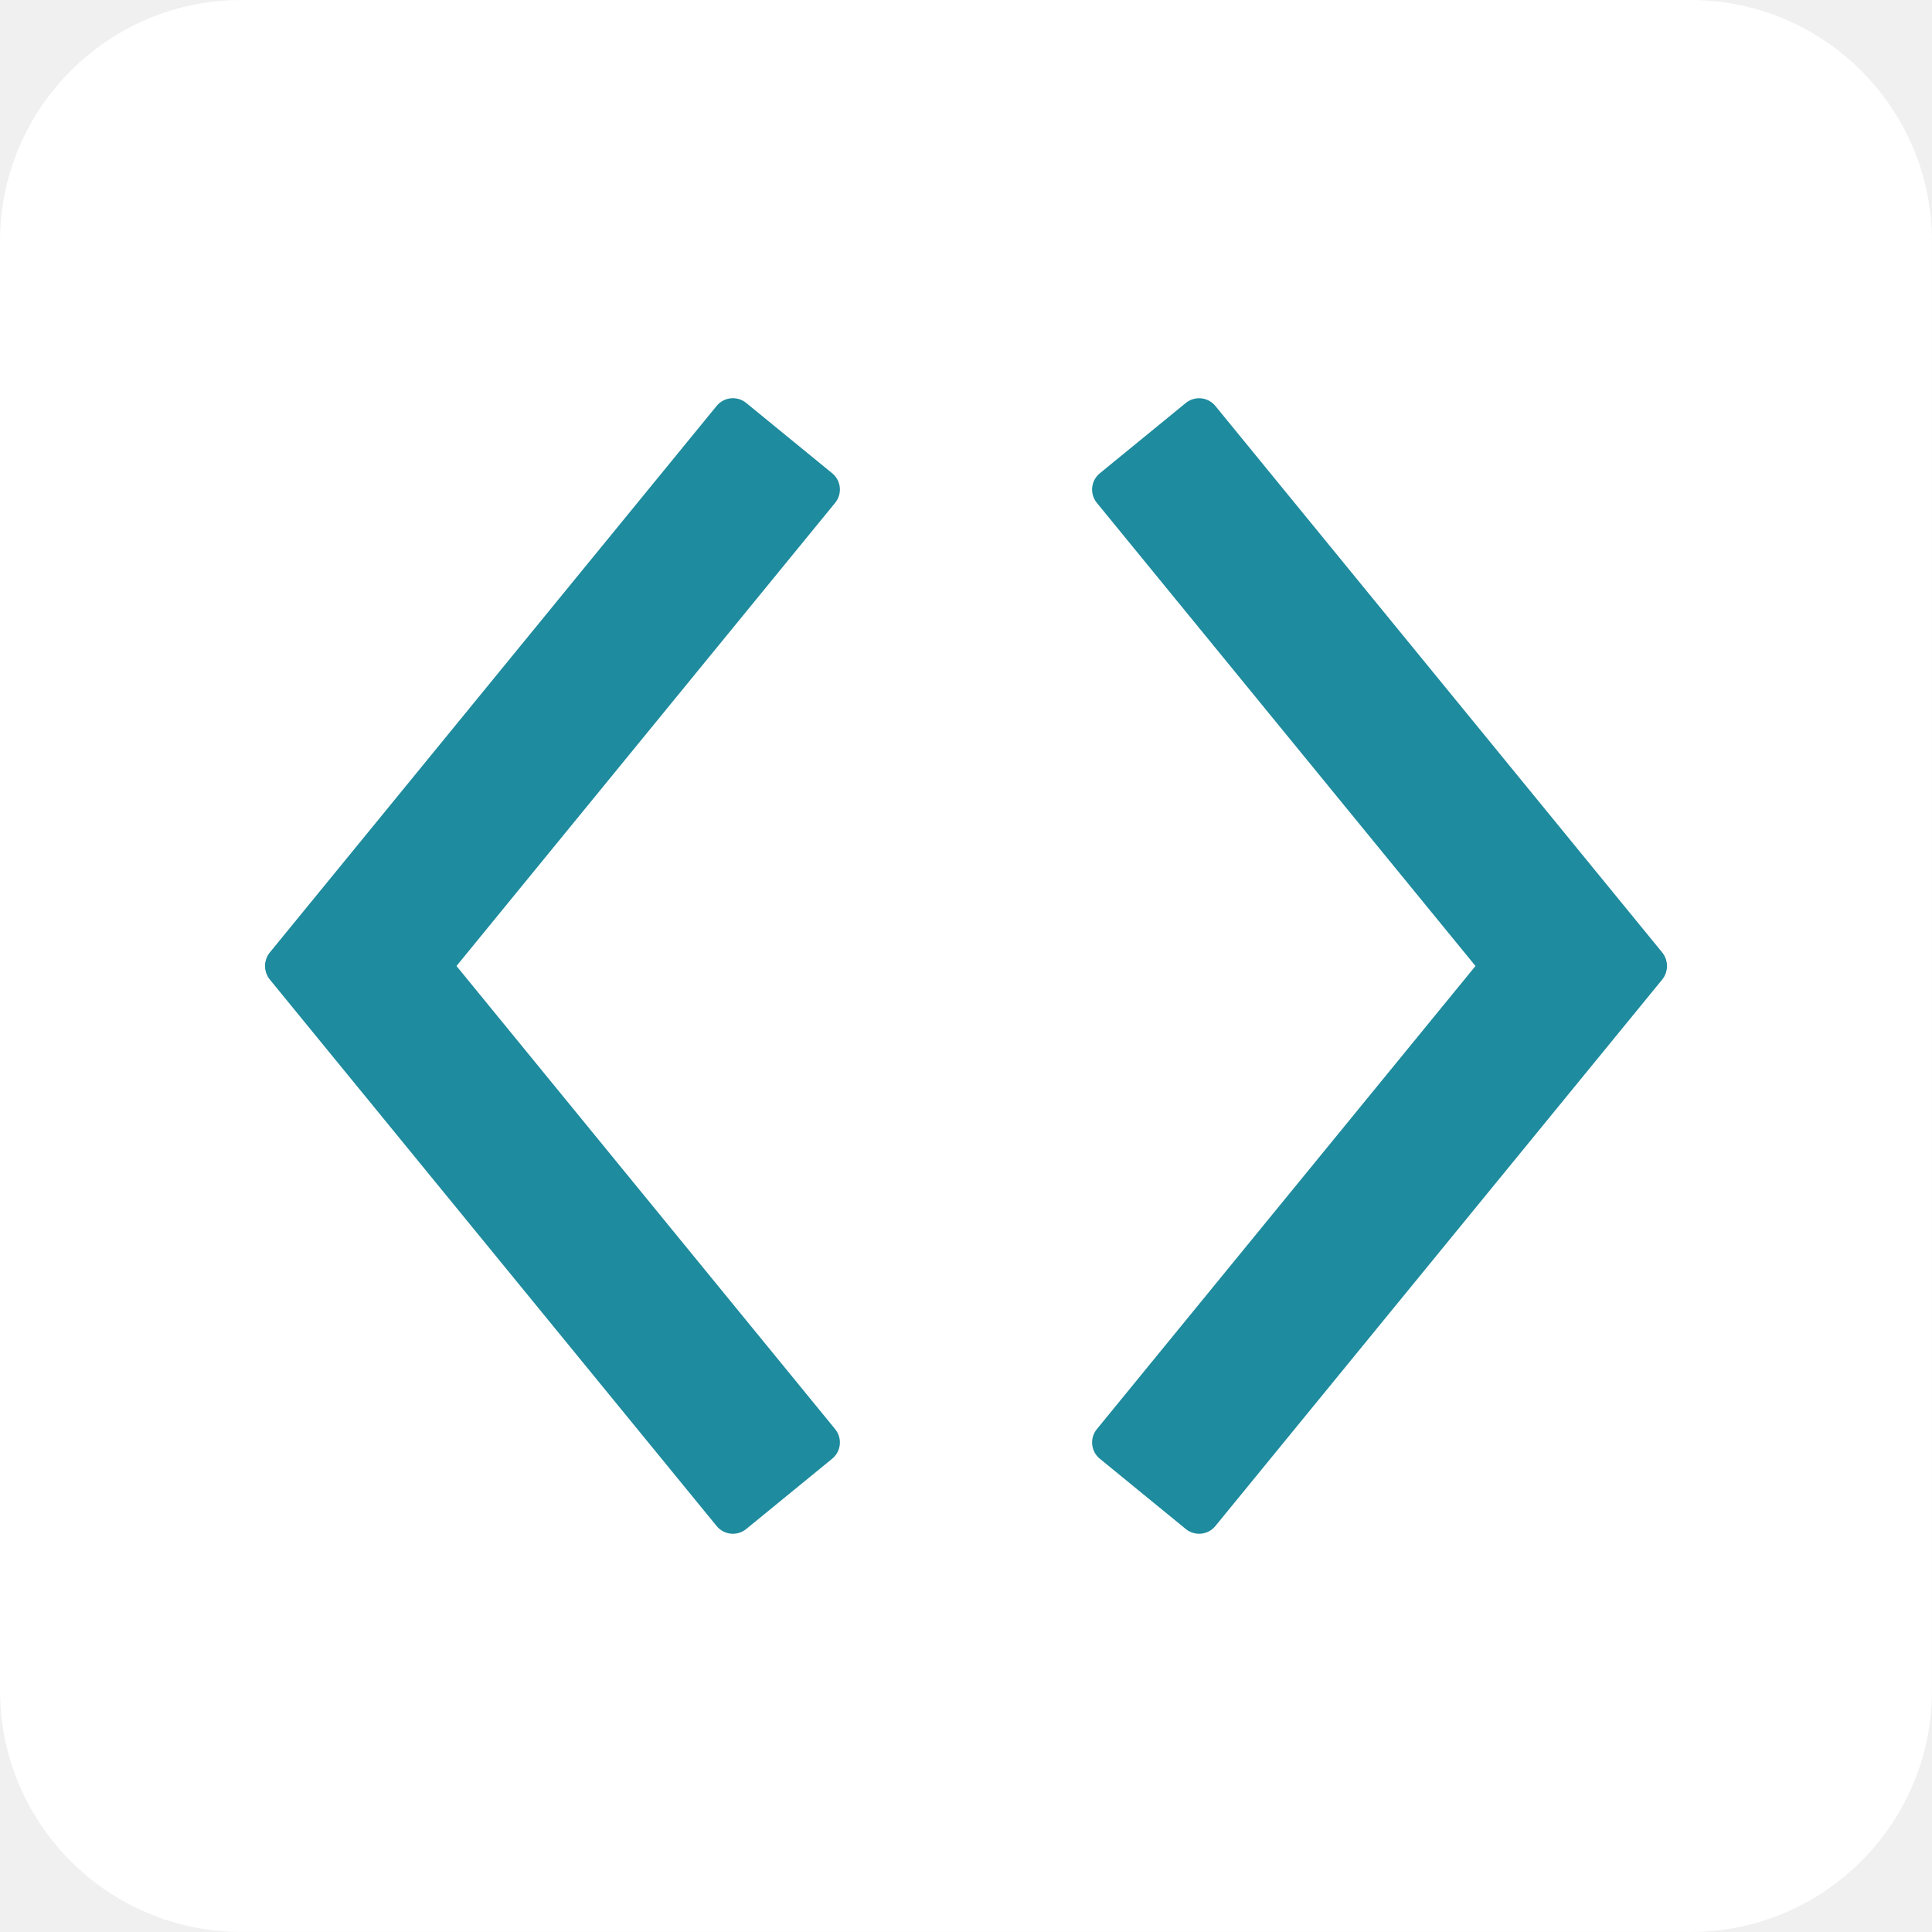
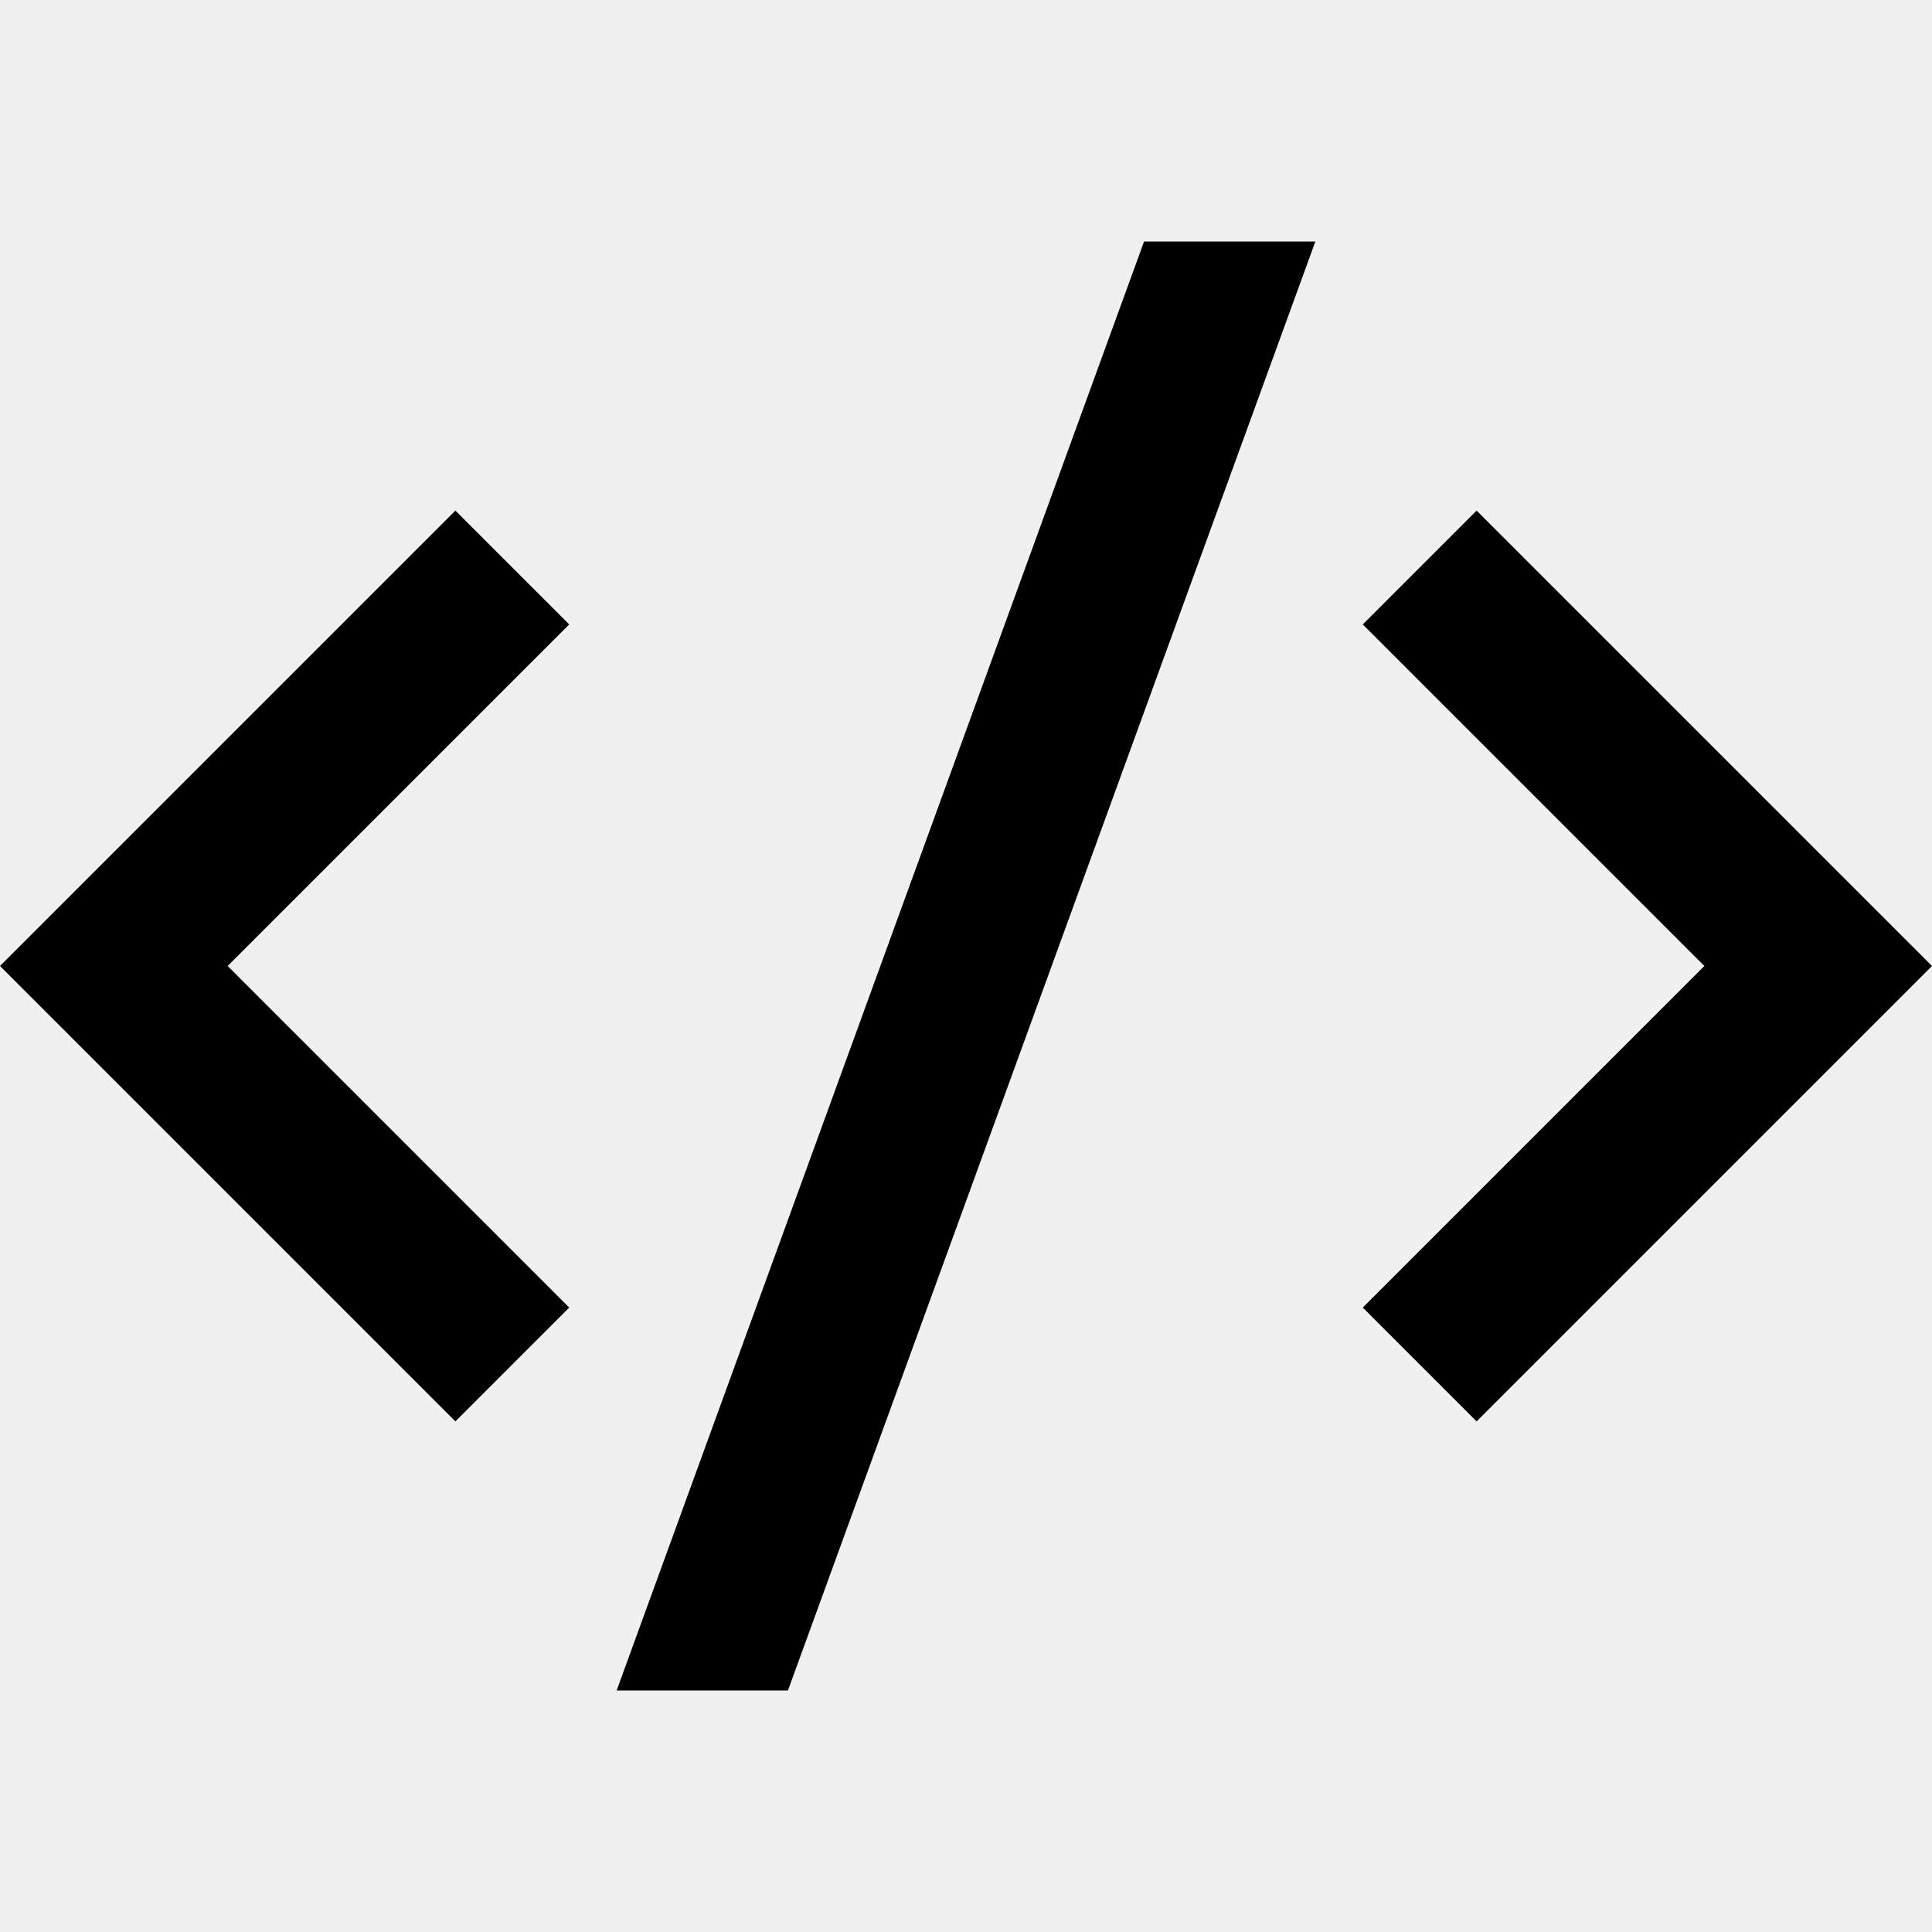
- <svg xmlns="http://www.w3.org/2000/svg" viewBox="0 0 64 64" xml:space="preserve" fill-rule="evenodd" clip-rule="evenodd" stroke-linejoin="round" stroke-miterlimit="2">
-   <path fill="none" d="M0 0h64v64H0z" />
-   <clipPath id="a">
-     <path d="M0 0h64v64H0z" />
-   </clipPath>
-   <g clip-path="url(#a)">
-     <path d="M64 8c0-4.415-3.585-8-8-8H8c-4.415 0-8 3.585-8 8v48c0 4.415 3.585 7.999 8 7.999h47.999c4.415 0 8-3.584 8-7.999V8Z" fill="#fff" />
-     <path d="M54.961 32.527c.298-.243.342-.681.099-.979L40.26 13.447c-.243-.297-.681-.341-.979-.098l-2.848 2.329c-.298.243-.342.682-.099.979l14.799 18.102c.243.297.681.341.979.098l2.848-2.329Z" fill="#1e8b9e" />
-     <path d="M54.961 31.473c.298.243.342.681.099.979L40.26 50.553c-.243.297-.681.341-.979.098l-2.848-2.329c-.298-.243-.342-.682-.099-.979l14.799-18.102c.243-.297.681-.341.979-.098l2.848 2.329Z" fill="#1e8b9e" />
-     <path d="M9.04 32.527c-.298-.243-.342-.681-.099-.979l14.799-18.102c.243-.297.681-.341.979-.098l2.848 2.329c.298.243.342.682.099.979L12.867 34.758c-.243.297-.681.341-.979.098l-2.848-2.329Z" fill="#1e8b9e" />
-     <path d="M9.04 31.473c-.298.243-.342.681-.099.979L23.74 50.553c.243.297.681.341.979.098l2.848-2.329c.298-.243.342-.682.099-.979L12.867 29.242c-.243-.297-.681-.341-.979-.098l-2.848 2.329Z" fill="#1e8b9e" />
-   </g>
+ <svg xmlns="http://www.w3.org/2000/svg" viewBox="0 0 24 24" fill="currentColor">
+   <path d="M24 12L18.343 17.657L16.929 16.243L21.172 12L16.929 7.757L18.343 6.343L24 12ZM2.828 12L7.071 16.243L5.657 17.657L0 12L5.657 6.343L7.071 7.757L2.828 12ZM9.788 21H7.66L14.212 3H16.34L9.788 21Z" />
</svg>
